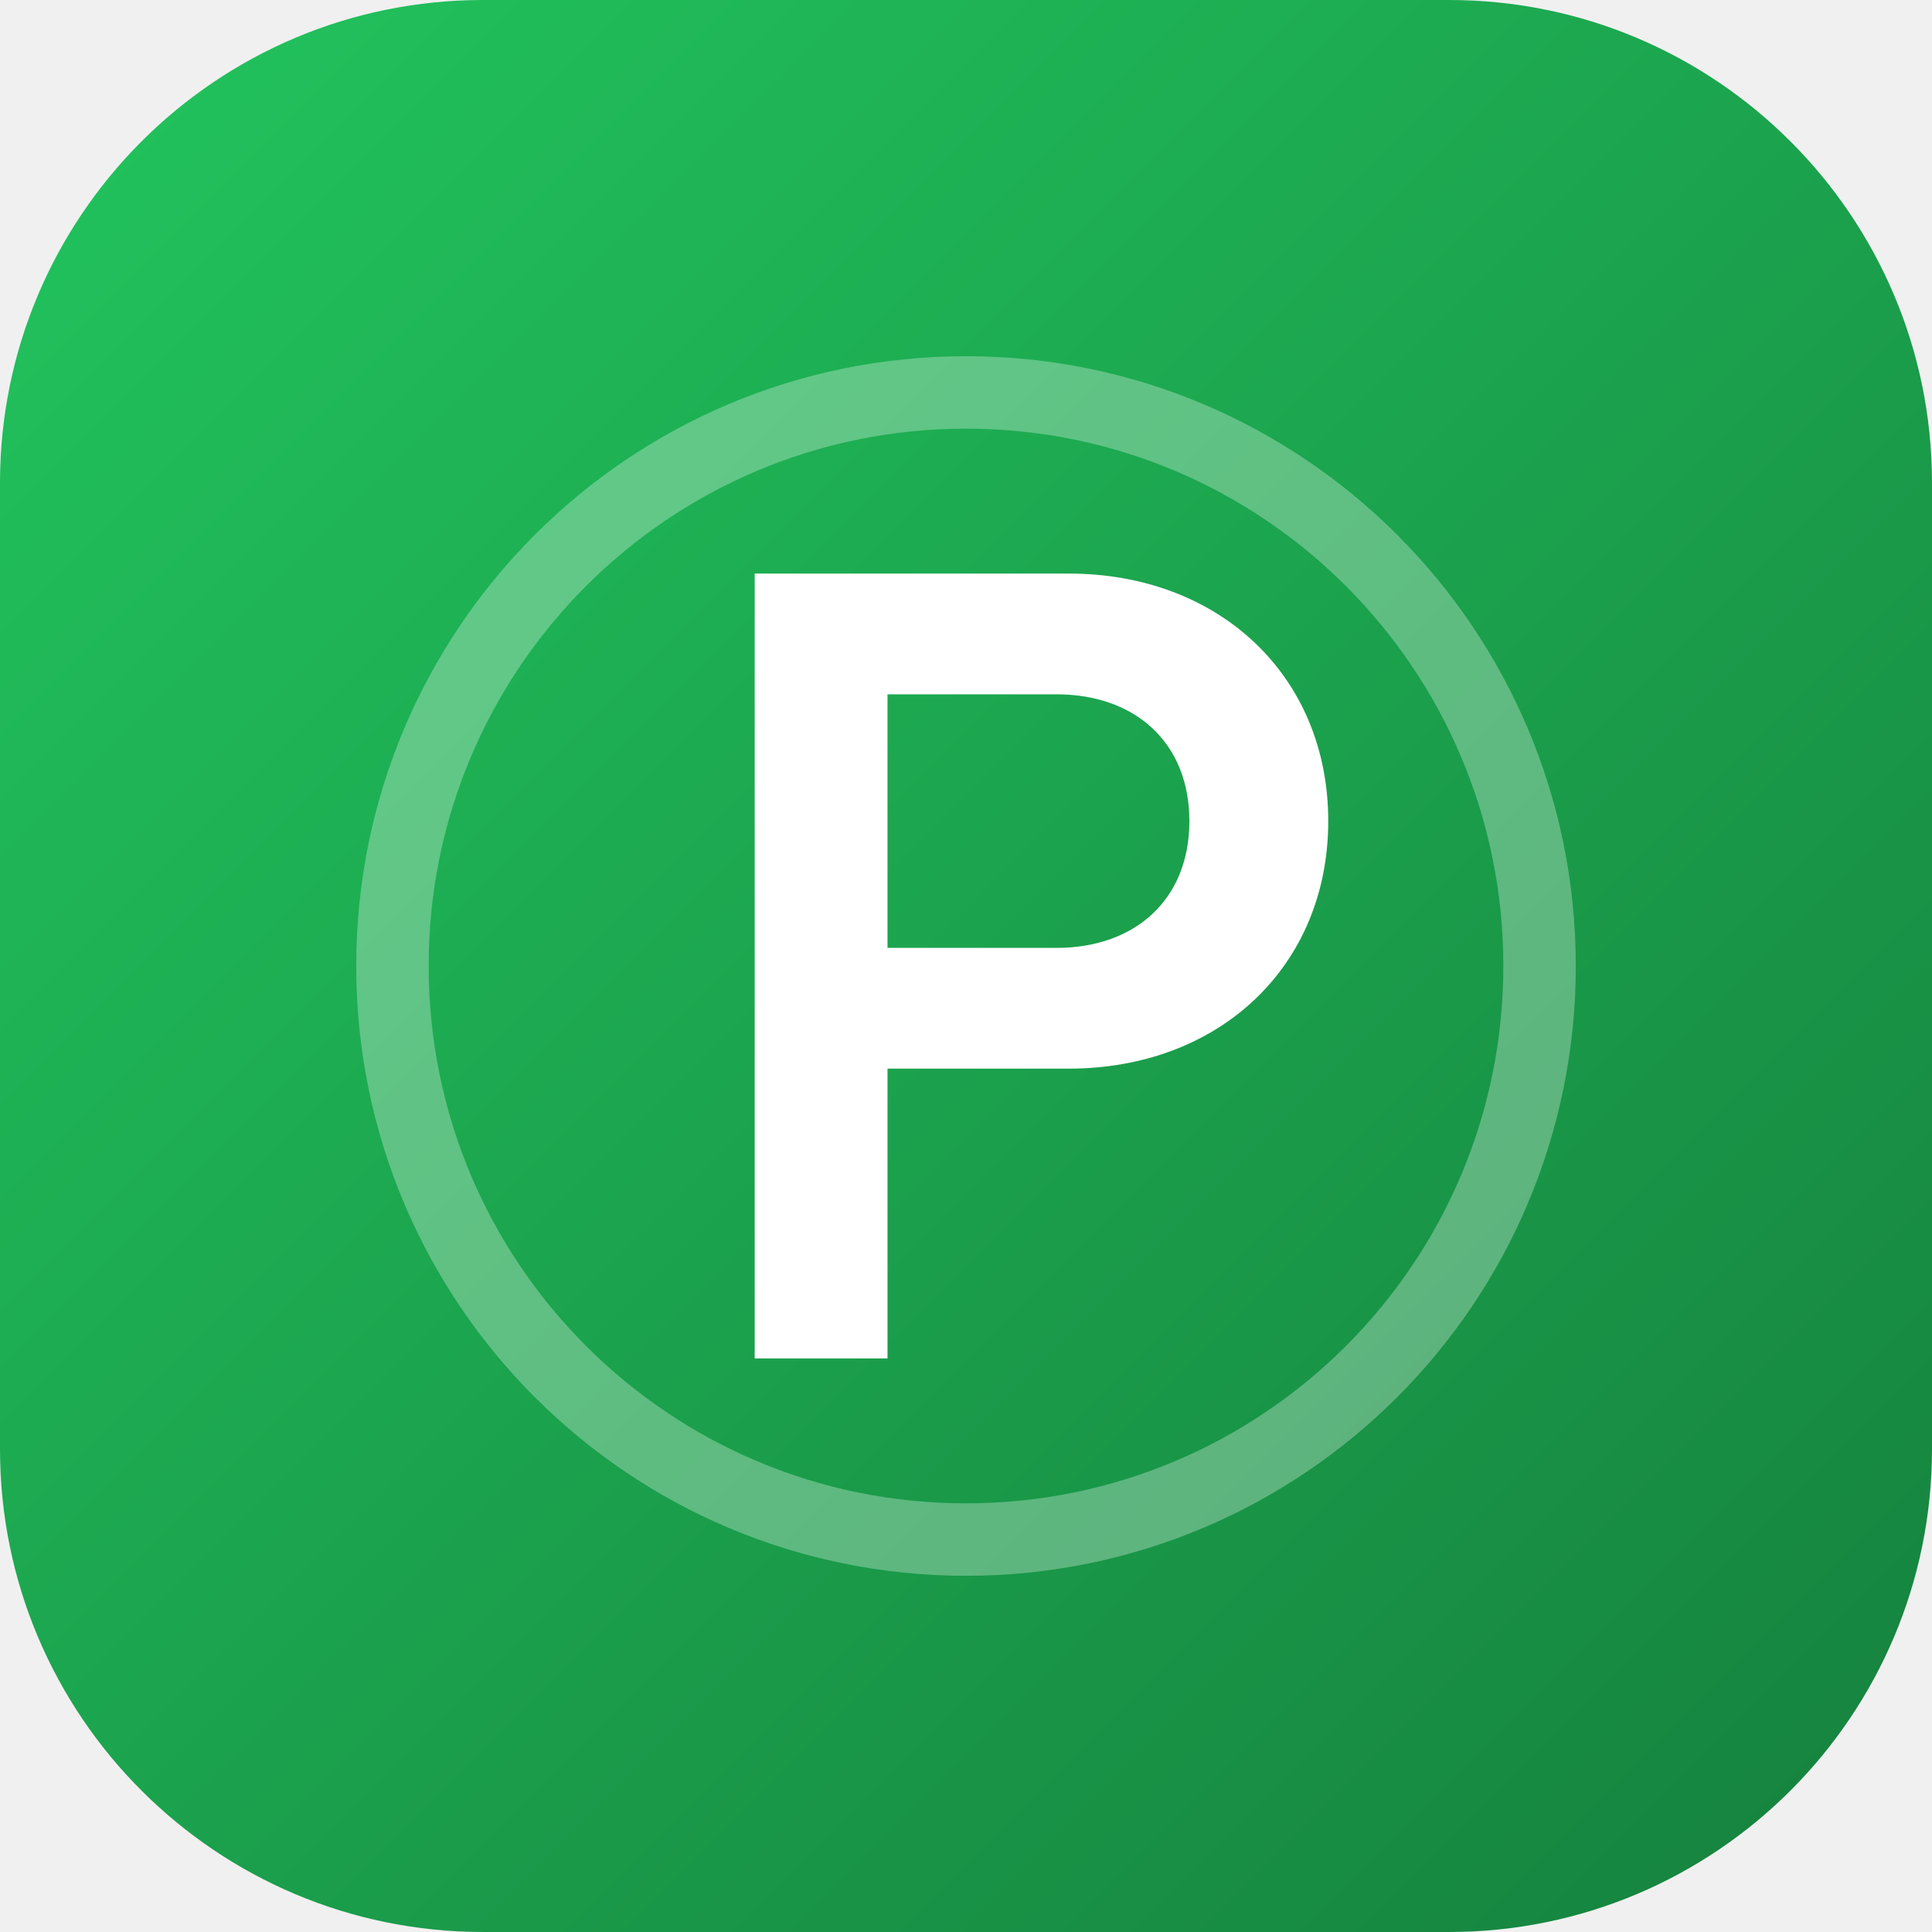
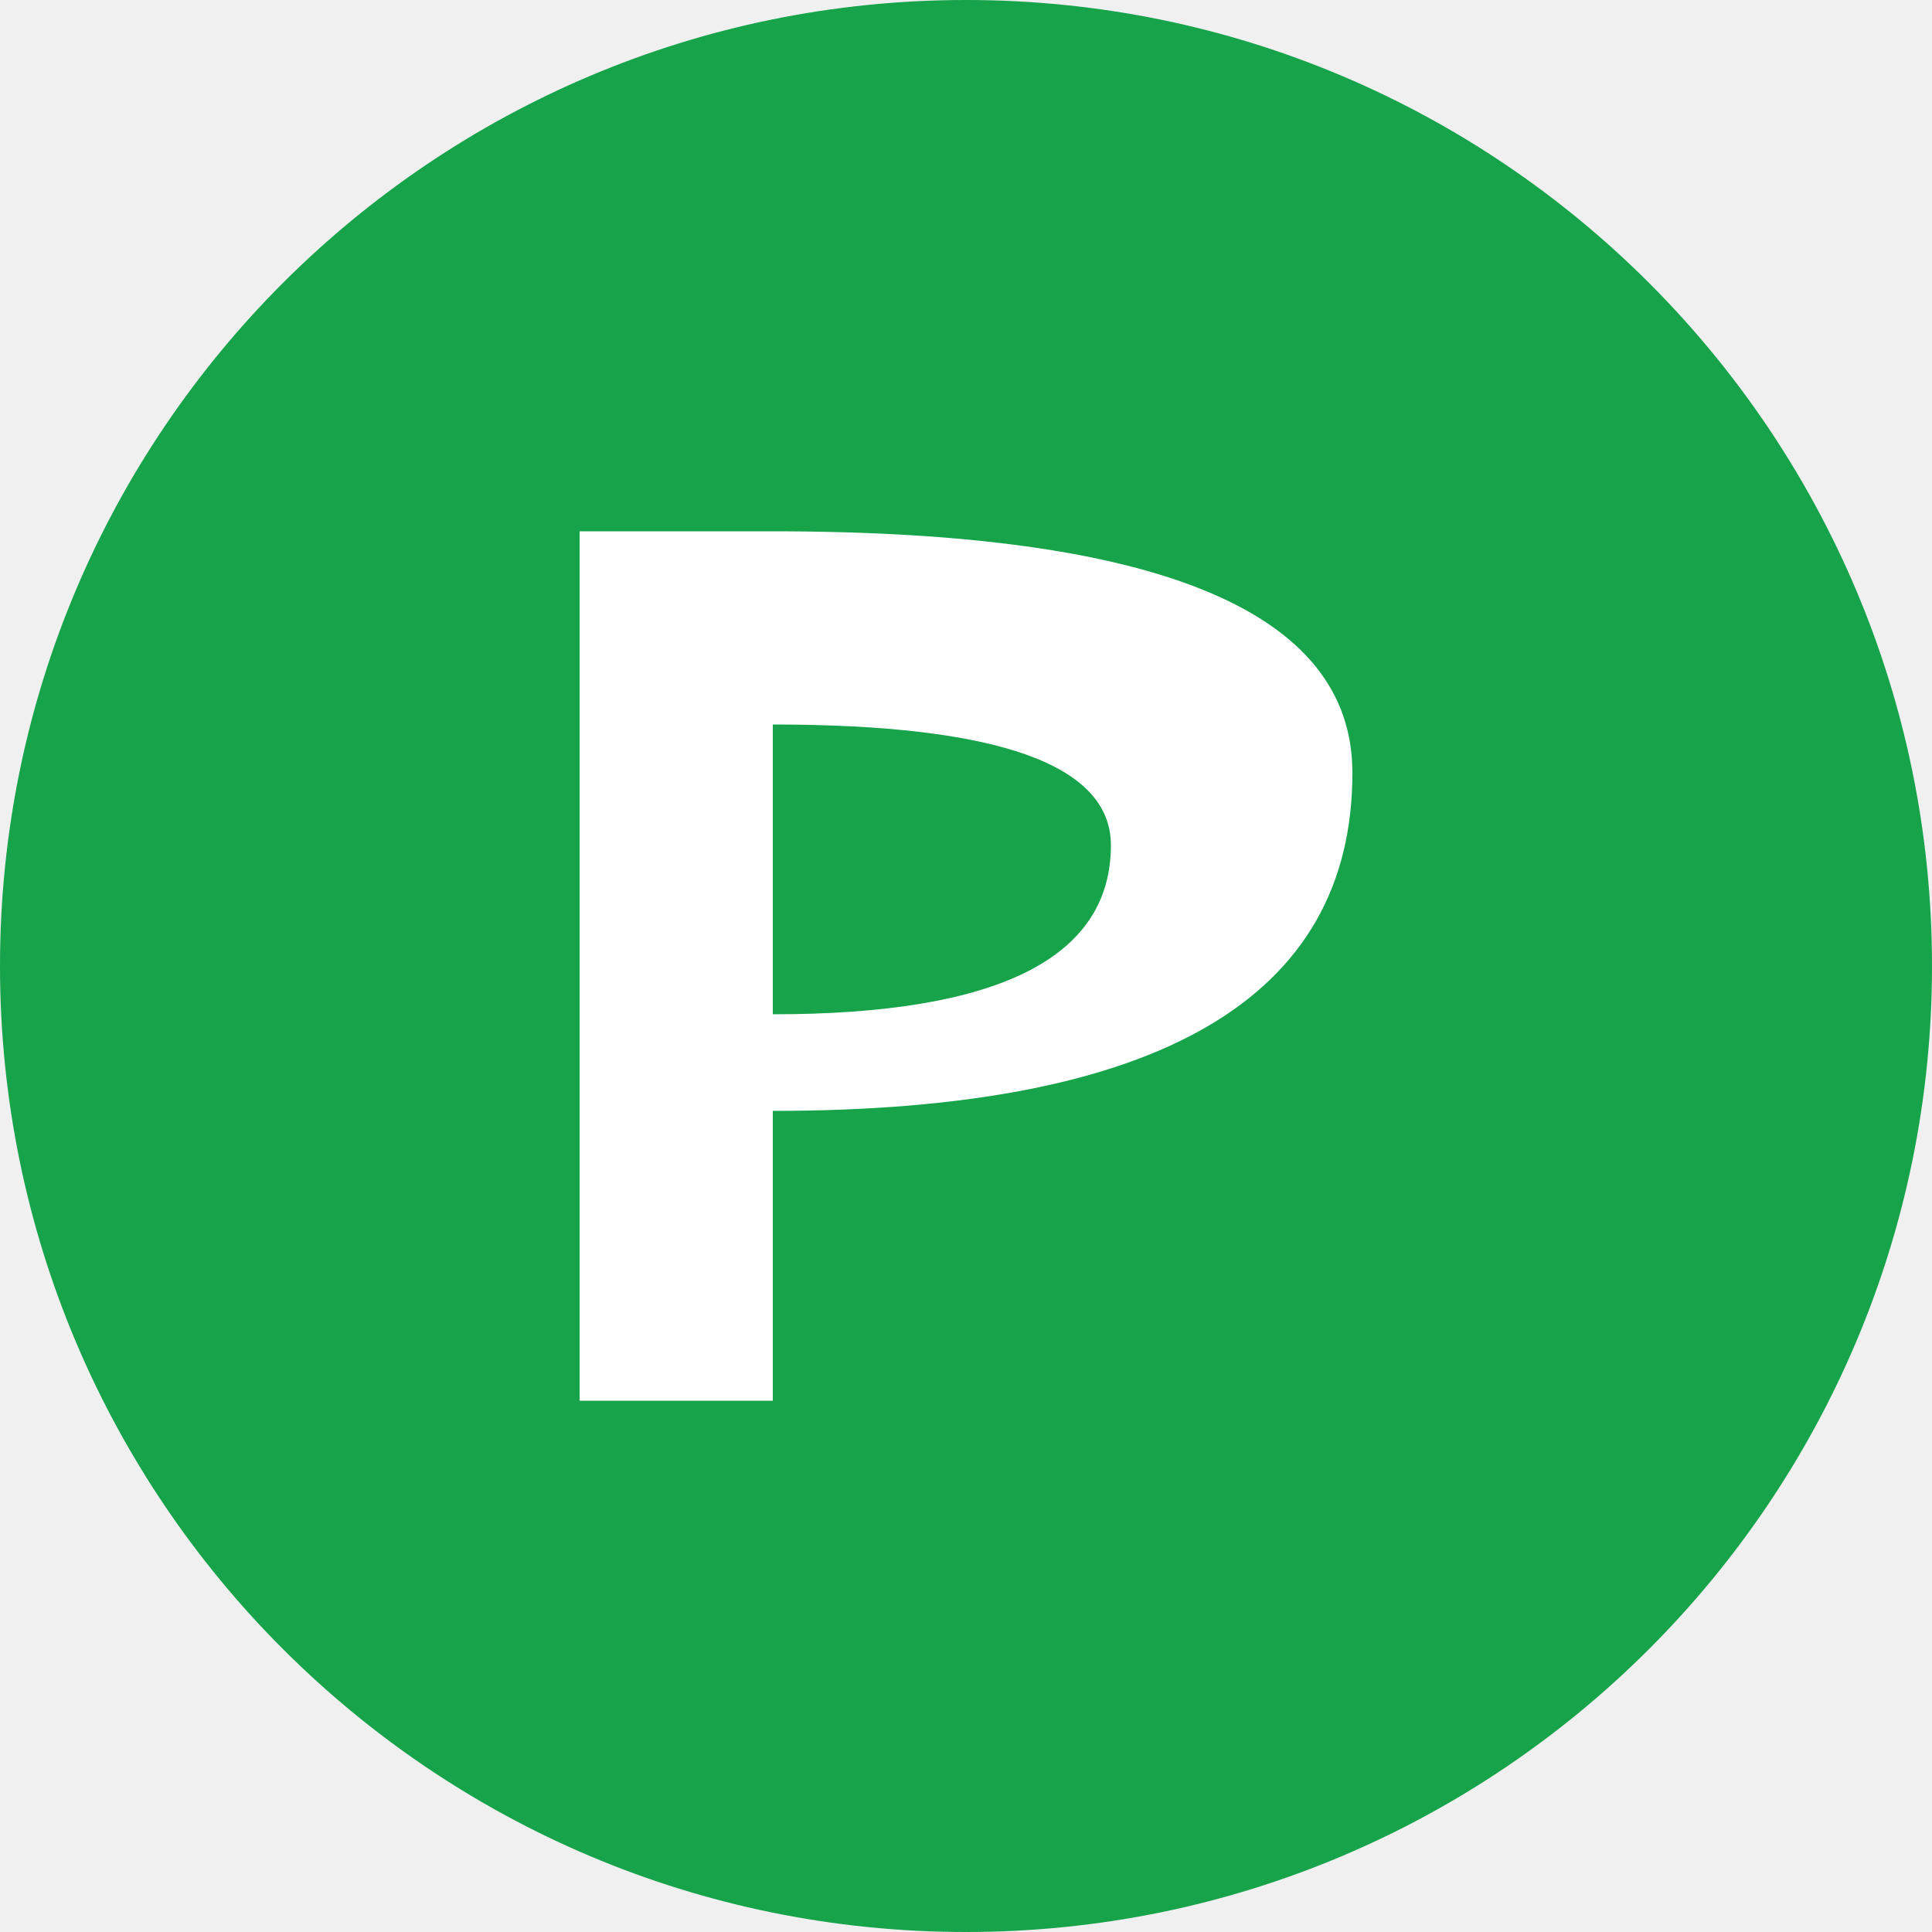
- <svg xmlns="http://www.w3.org/2000/svg" viewBox="0 0 32 32">
-   <defs>
-     <linearGradient id="g" x1="0" y1="0" x2="1" y2="1">
-       <stop offset="0%" stop-color="#22c55e" />
-       <stop offset="100%" stop-color="#15803d" />
-     </linearGradient>
-   </defs>
-   <rect width="32" height="32" rx="8" fill="url(#g)" />
-   <circle cx="16" cy="16" r="9.5" fill="none" stroke="rgba(255,255,255,0.3)" stroke-width="1.2" />
-   <path d="M12.5 9.5h5.2c2.5 0 4.3 1.7 4.3 4.1s-1.8 4.1-4.3 4.1H14.7v4.8H12.5V9.5zm2.2 6.2h2.8c1.3 0 2.2-.8 2.2-2.1s-.9-2.1-2.2-2.1H14.7v4.2z" fill="white" />
+ <svg xmlns="http://www.w3.org/2000/svg" viewBox="0 0 40 40">
+   <circle cx="20" cy="20" r="20" fill="#16a34a" />
+   <path d="M 12 11 L 12 29 L 16 29 L 16 23 Q 28 23 28 16 Q 28 11 16 11 Z        M 16 15 Q 23 15 23 17.5 Q 23 21 16 21 Z" fill="white" fill-rule="evenodd" />
</svg>
